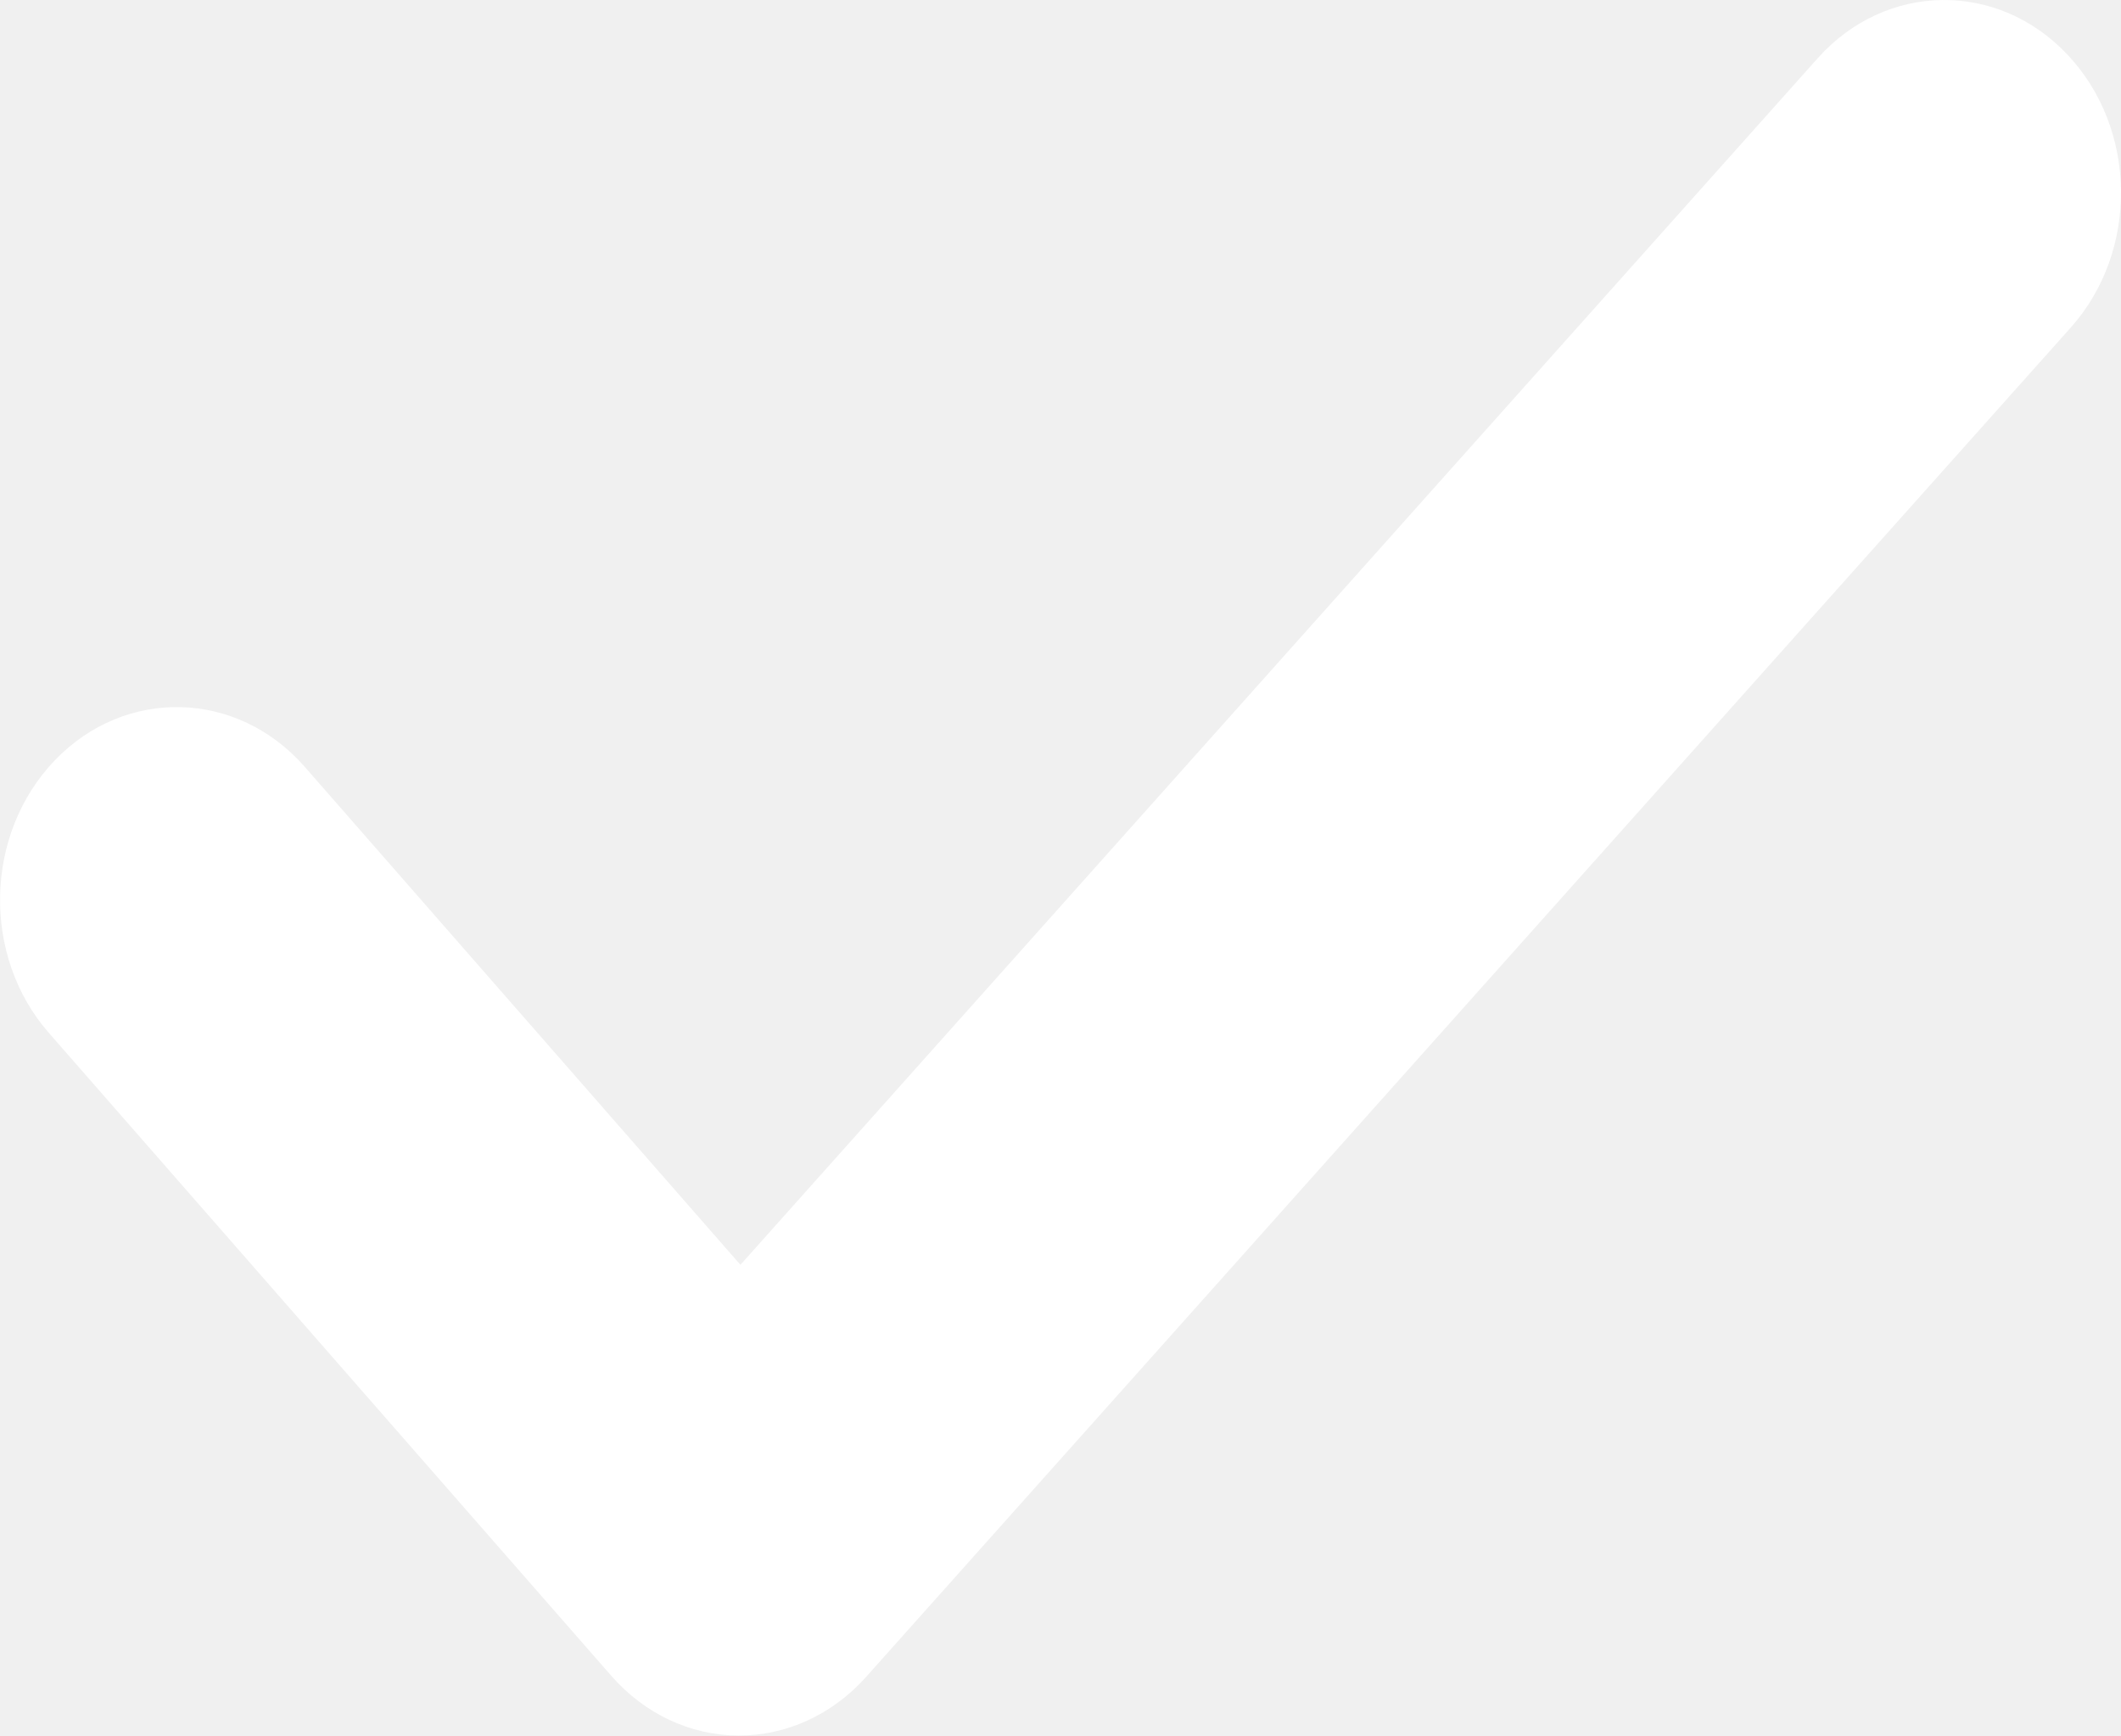
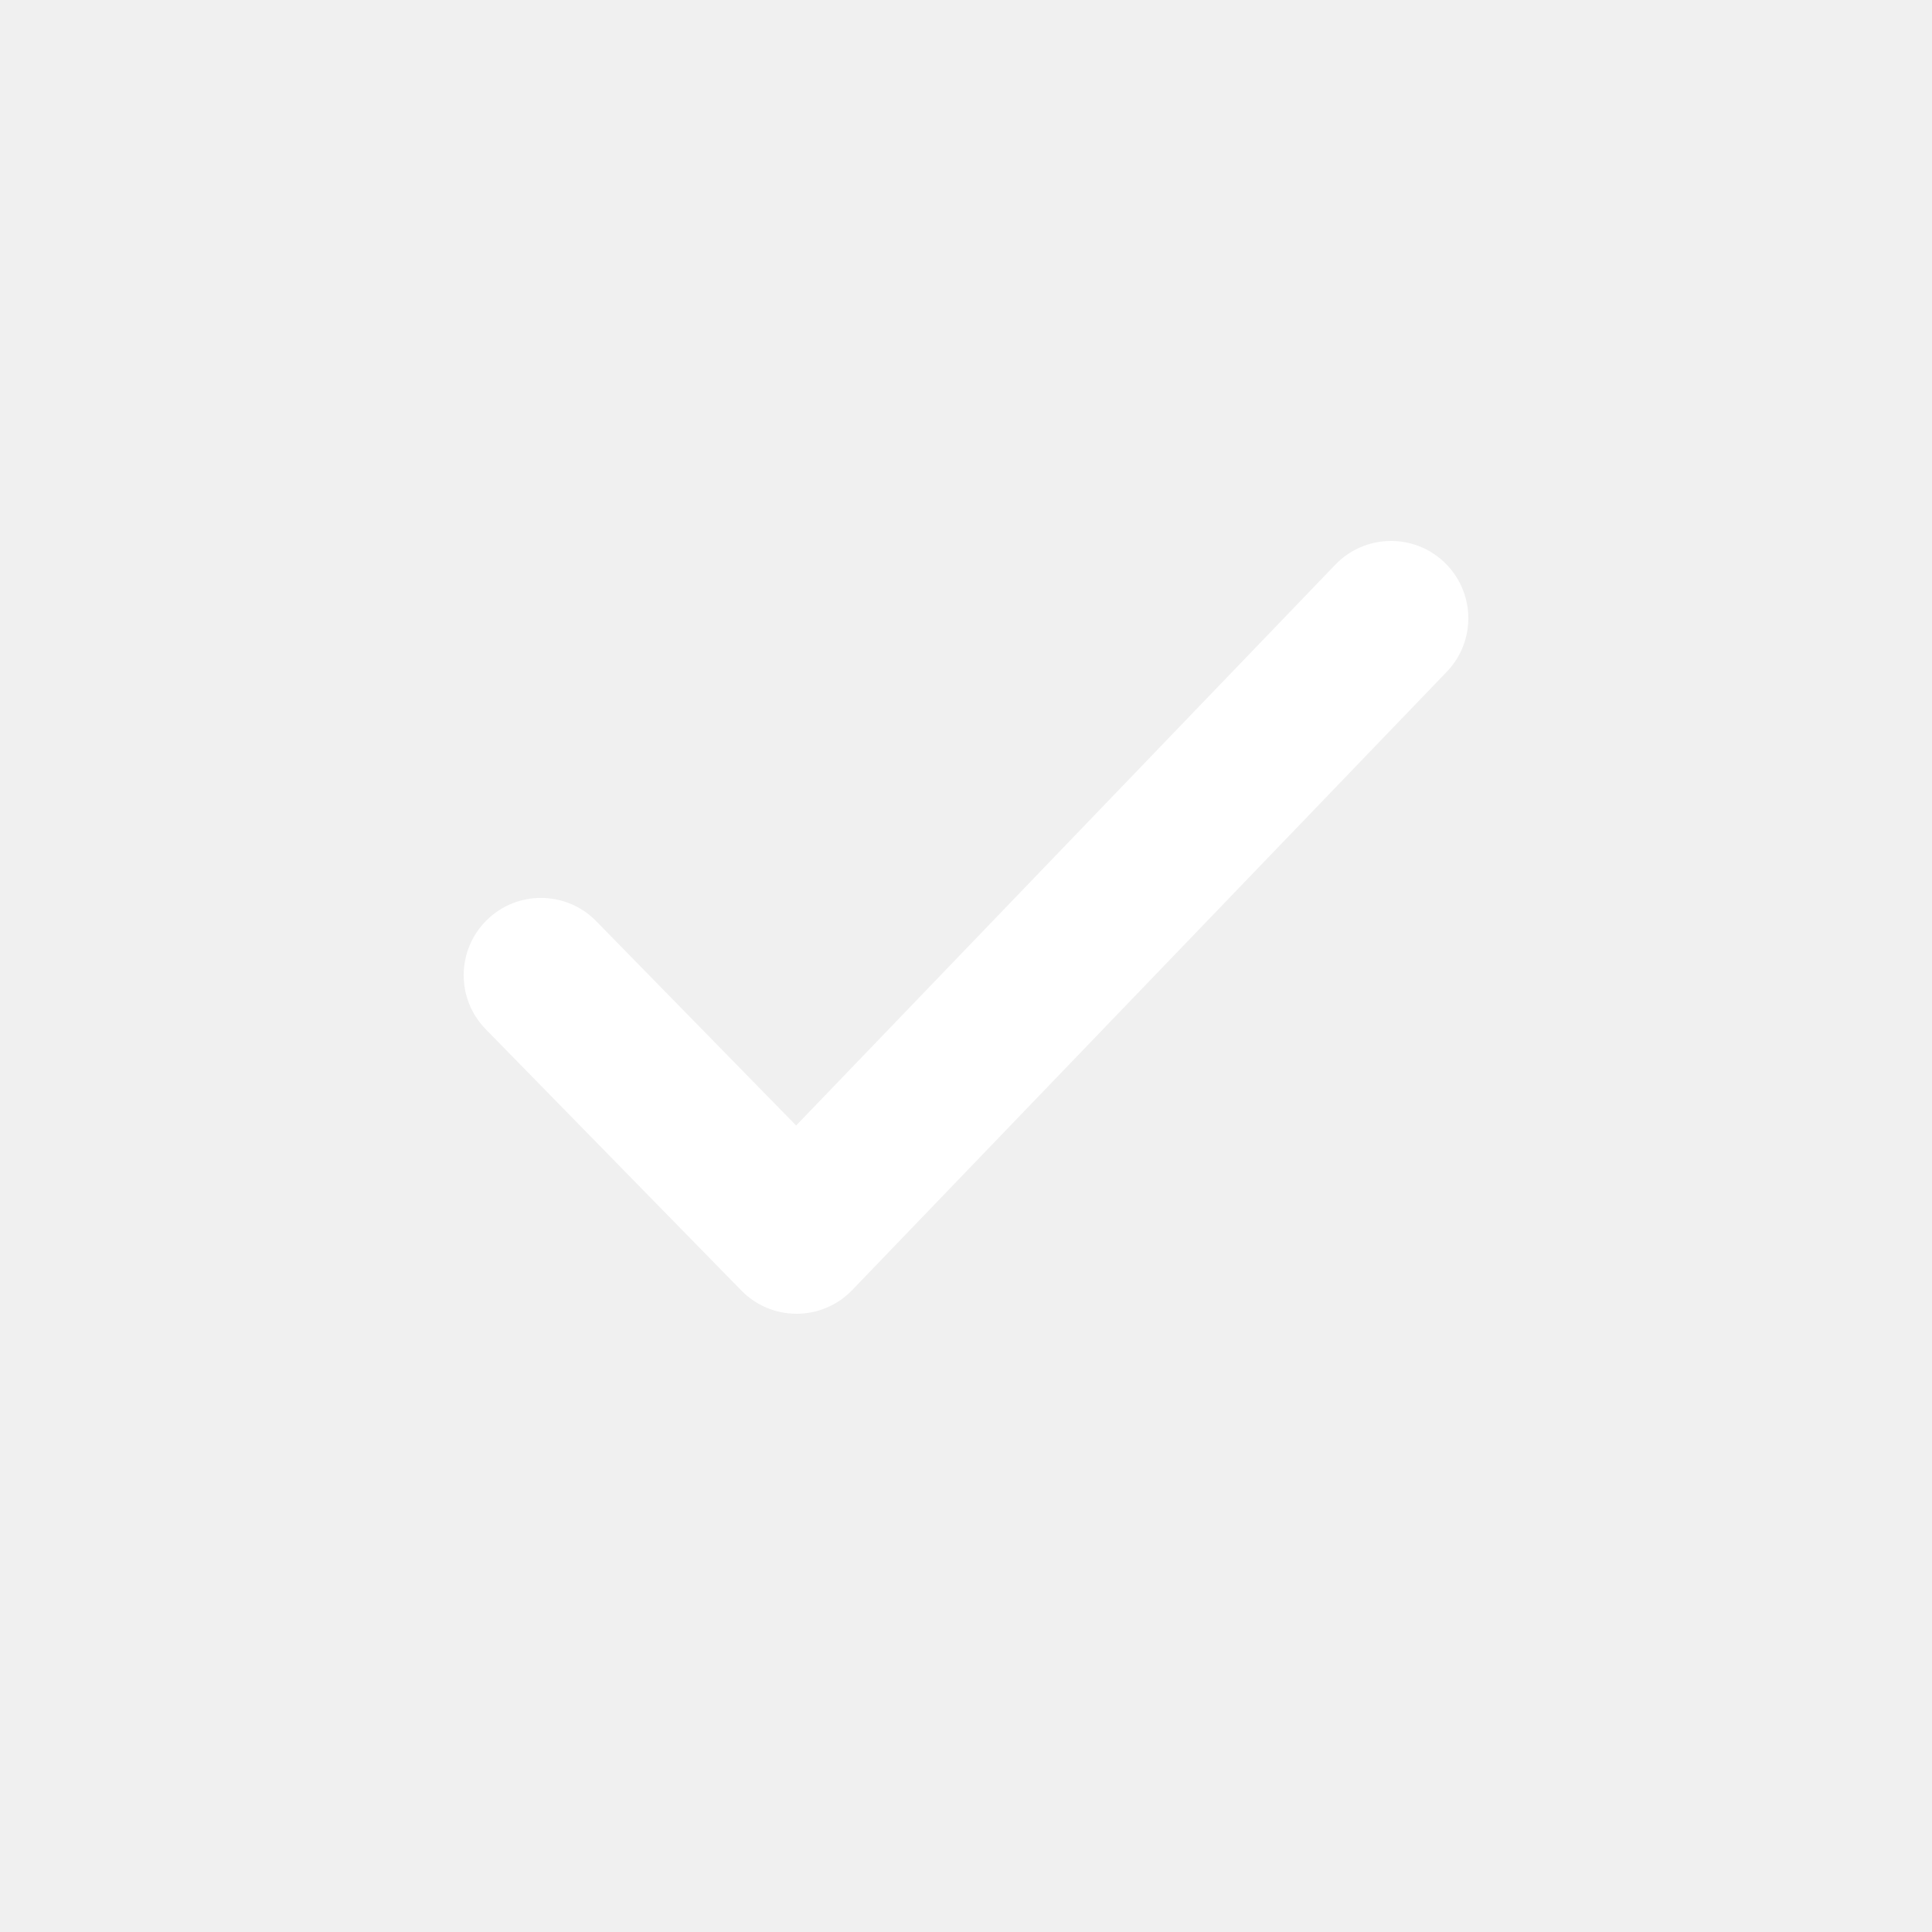
- <svg xmlns="http://www.w3.org/2000/svg" width="11" height="9" viewBox="0 0 11 9" fill="none">
-   <path fill-rule="evenodd" clip-rule="evenodd" d="M10.723 0.284C11.086 0.669 11.093 1.302 10.74 1.698L4.49 8.698C4.316 8.892 4.078 9.001 3.829 9C3.58 8.999 3.342 8.887 3.17 8.69L0.254 5.357C-0.096 4.958 -0.082 4.325 0.284 3.943C0.65 3.562 1.23 3.577 1.58 3.976L3.84 6.559L9.427 0.302C9.78 -0.093 10.36 -0.102 10.723 0.284Z" fill="white" />
+ <svg xmlns="http://www.w3.org/2000/svg" width="25" height="25" viewBox="0 0 25 25" fill="none">
+   <path fill-rule="evenodd" clip-rule="evenodd" d="M18.693 7.279C19.091 7.662 19.104 8.295 18.721 8.693L11.028 16.693C10.841 16.888 10.582 16.999 10.312 17C10.041 17.001 9.782 16.893 9.593 16.699L6.285 13.318C5.899 12.924 5.906 12.29 6.301 11.904C6.695 11.518 7.329 11.525 7.715 11.92L10.302 14.564L17.279 7.307C17.662 6.909 18.295 6.896 18.693 7.279Z" fill="white" />
</svg>
